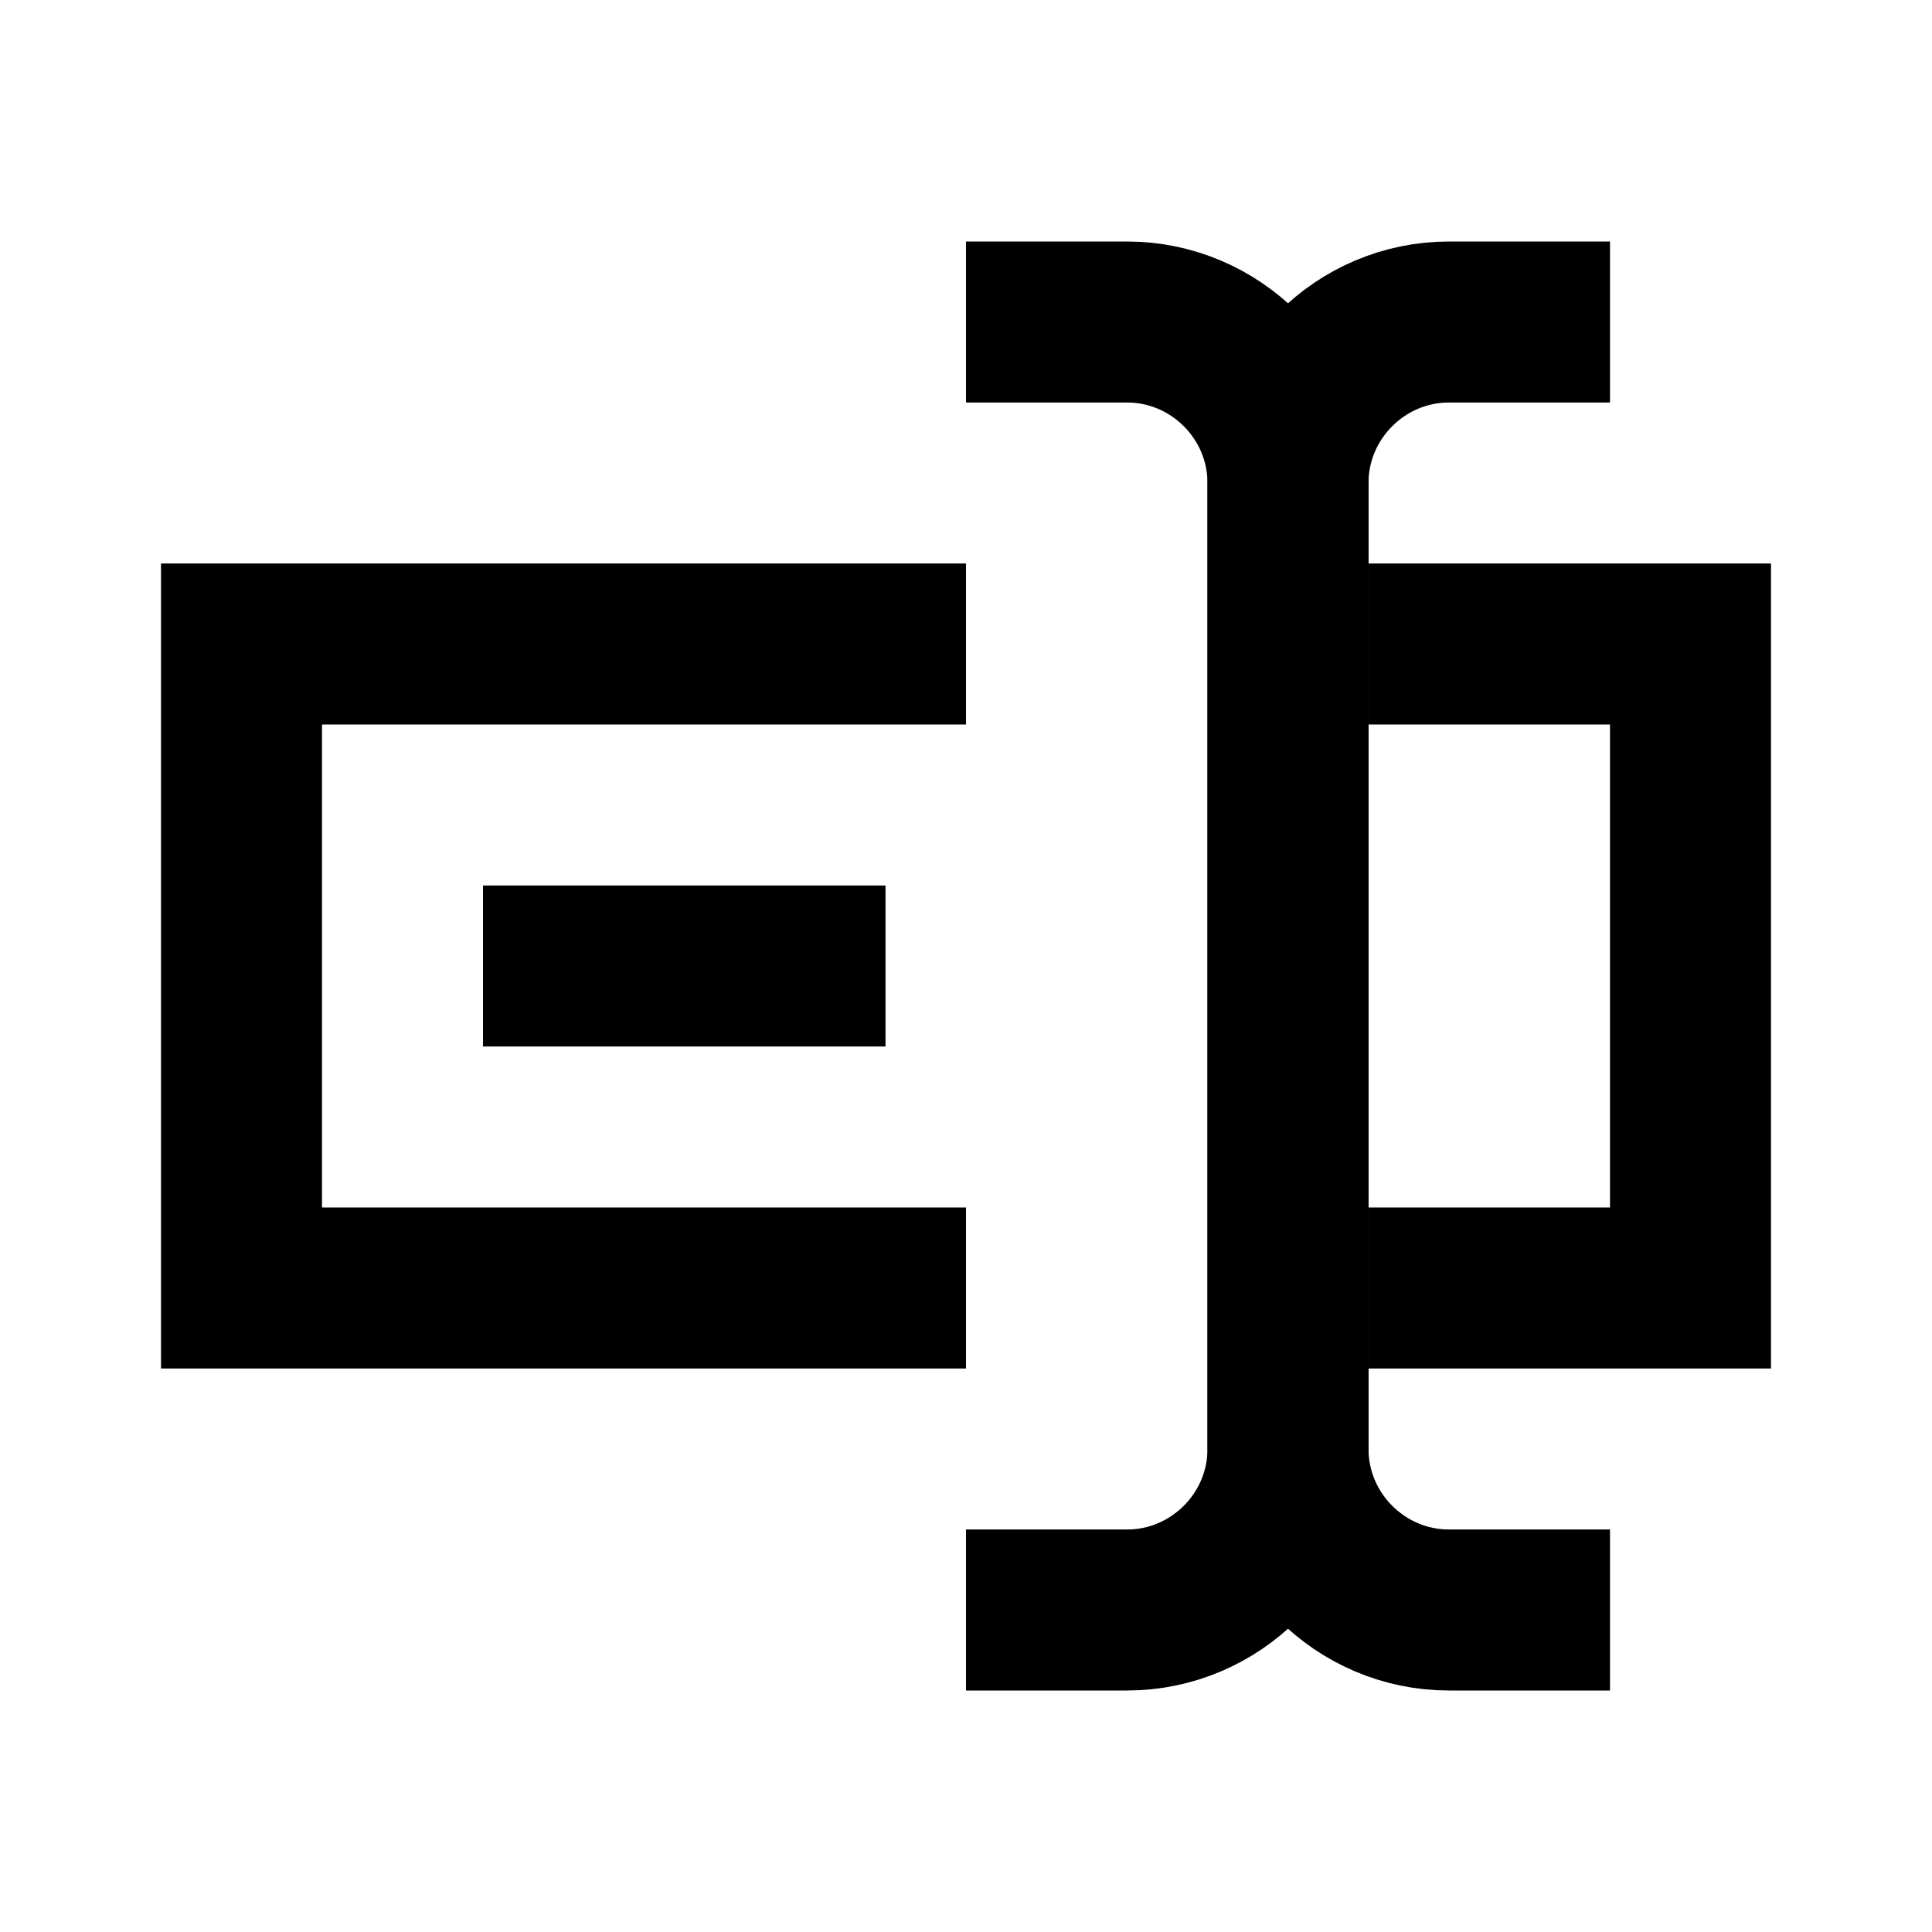
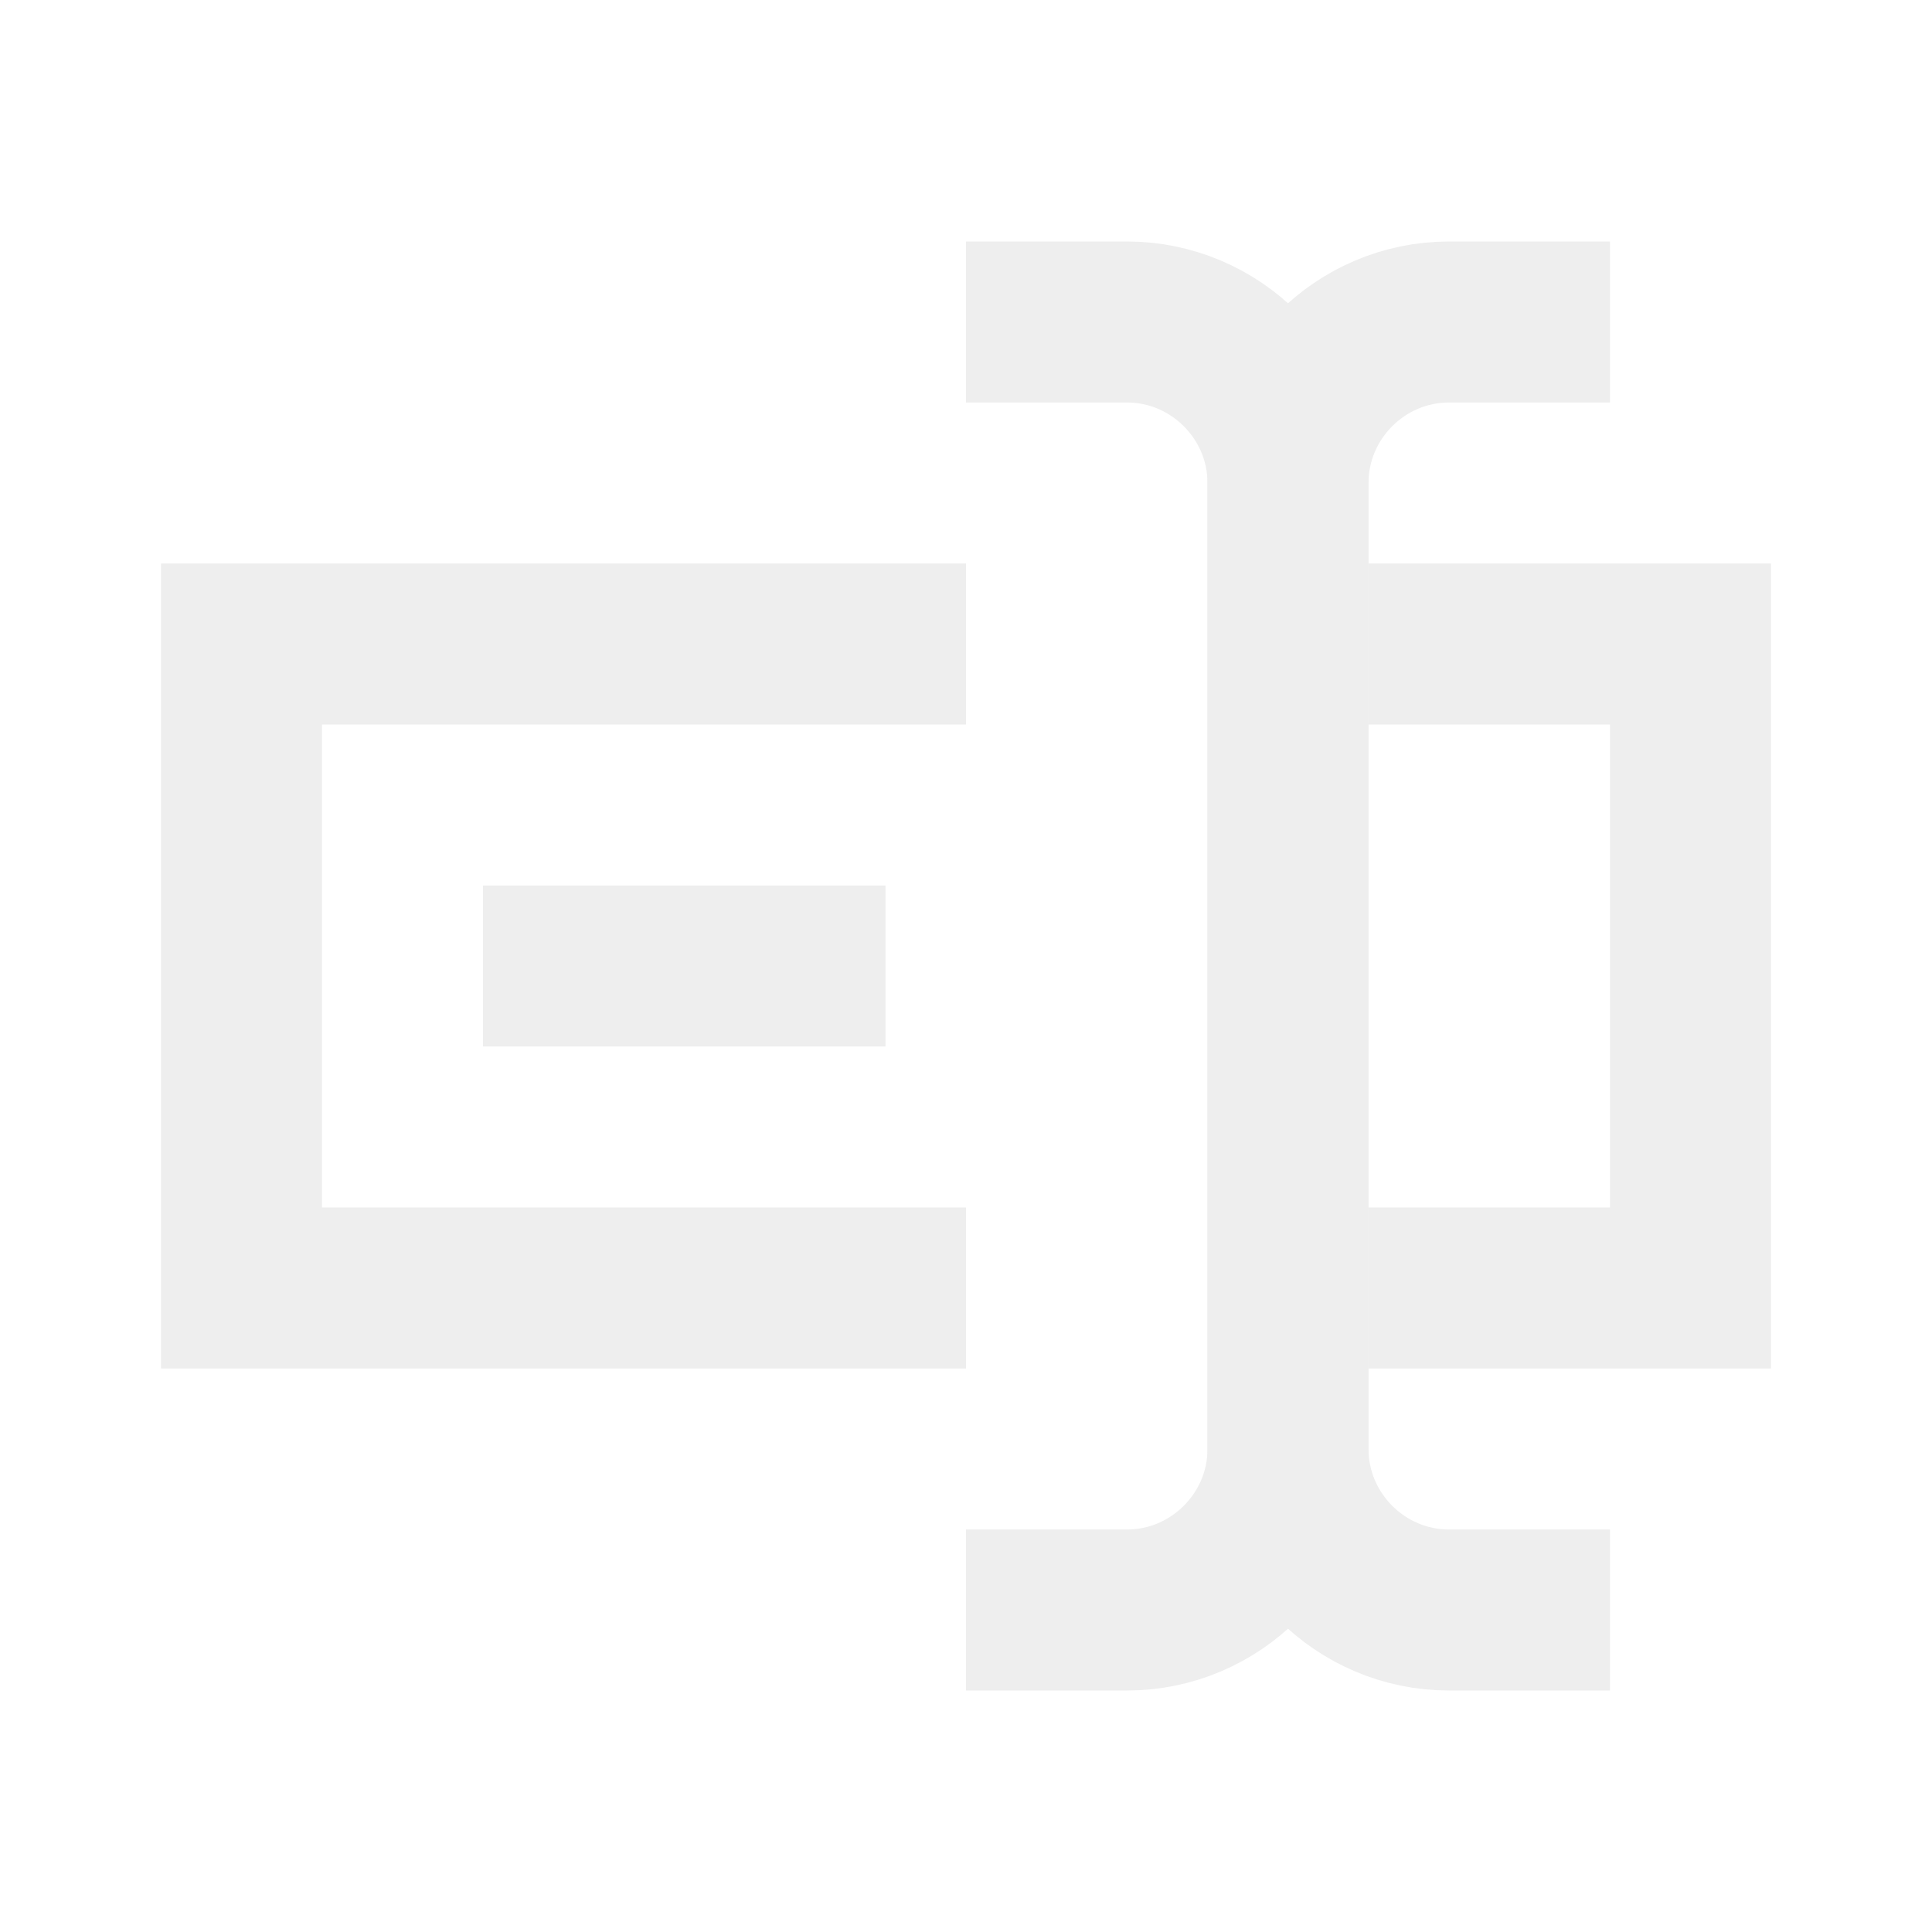
- <svg xmlns="http://www.w3.org/2000/svg" fill="#000000" version="1.0" x="0px" y="0px" viewBox="0 0 24 24" enable-background="new 0 0 24 24" xml:space="preserve">
-   <polyline fill="none" stroke="#000000" stroke-width="2" stroke-miterlimit="10" points="17,16 21,16 21,8 17,8 " />
-   <polyline fill="none" stroke="#000000" stroke-width="2" stroke-miterlimit="10" points="12,8 3,8 3,16 12,16 " />
-   <line fill="none" stroke="#000000" stroke-width="2" stroke-miterlimit="10" x1="6" y1="12" x2="11" y2="12" />
-   <path fill="none" stroke="#000000" stroke-width="2" stroke-linejoin="round" stroke-miterlimit="10" d="M20,4h-2c-1.1,0-2,0.9-2,2  v12c0,1.1,0.9,2,2,2h2" />
-   <path fill="none" stroke="#000000" stroke-width="2" stroke-linejoin="round" stroke-miterlimit="10" d="M12,20h2c1.1,0,2-0.9,2-2V6  c0-1.1-0.9-2-2-2h-2" />
+ <svg xmlns="http://www.w3.org/2000/svg" fill="#eeeeee" version="1.0" x="0px" y="0px" viewBox="0 0 24 24" enable-background="new 0 0 24 24" xml:space="preserve">
+   <polyline fill="none" stroke="#eeeeee" stroke-width="2" stroke-miterlimit="10" points="17,16 21,16 21,8 17,8 " />
+   <polyline fill="none" stroke="#eeeeee" stroke-width="2" stroke-miterlimit="10" points="12,8 3,8 3,16 12,16 " />
+   <line fill="none" stroke="#eeeeee" stroke-width="2" stroke-miterlimit="10" x1="6" y1="12" x2="11" y2="12" />
+   <path fill="none" stroke="#eeeeee" stroke-width="2" stroke-linejoin="round" stroke-miterlimit="10" d="M20,4h-2c-1.1,0-2,0.9-2,2  v12c0,1.1,0.9,2,2,2h2" />
+   <path fill="none" stroke="#eeeeee" stroke-width="2" stroke-linejoin="round" stroke-miterlimit="10" d="M12,20h2c1.1,0,2-0.9,2-2V6  c0-1.1-0.9-2-2-2h-2" />
</svg>
